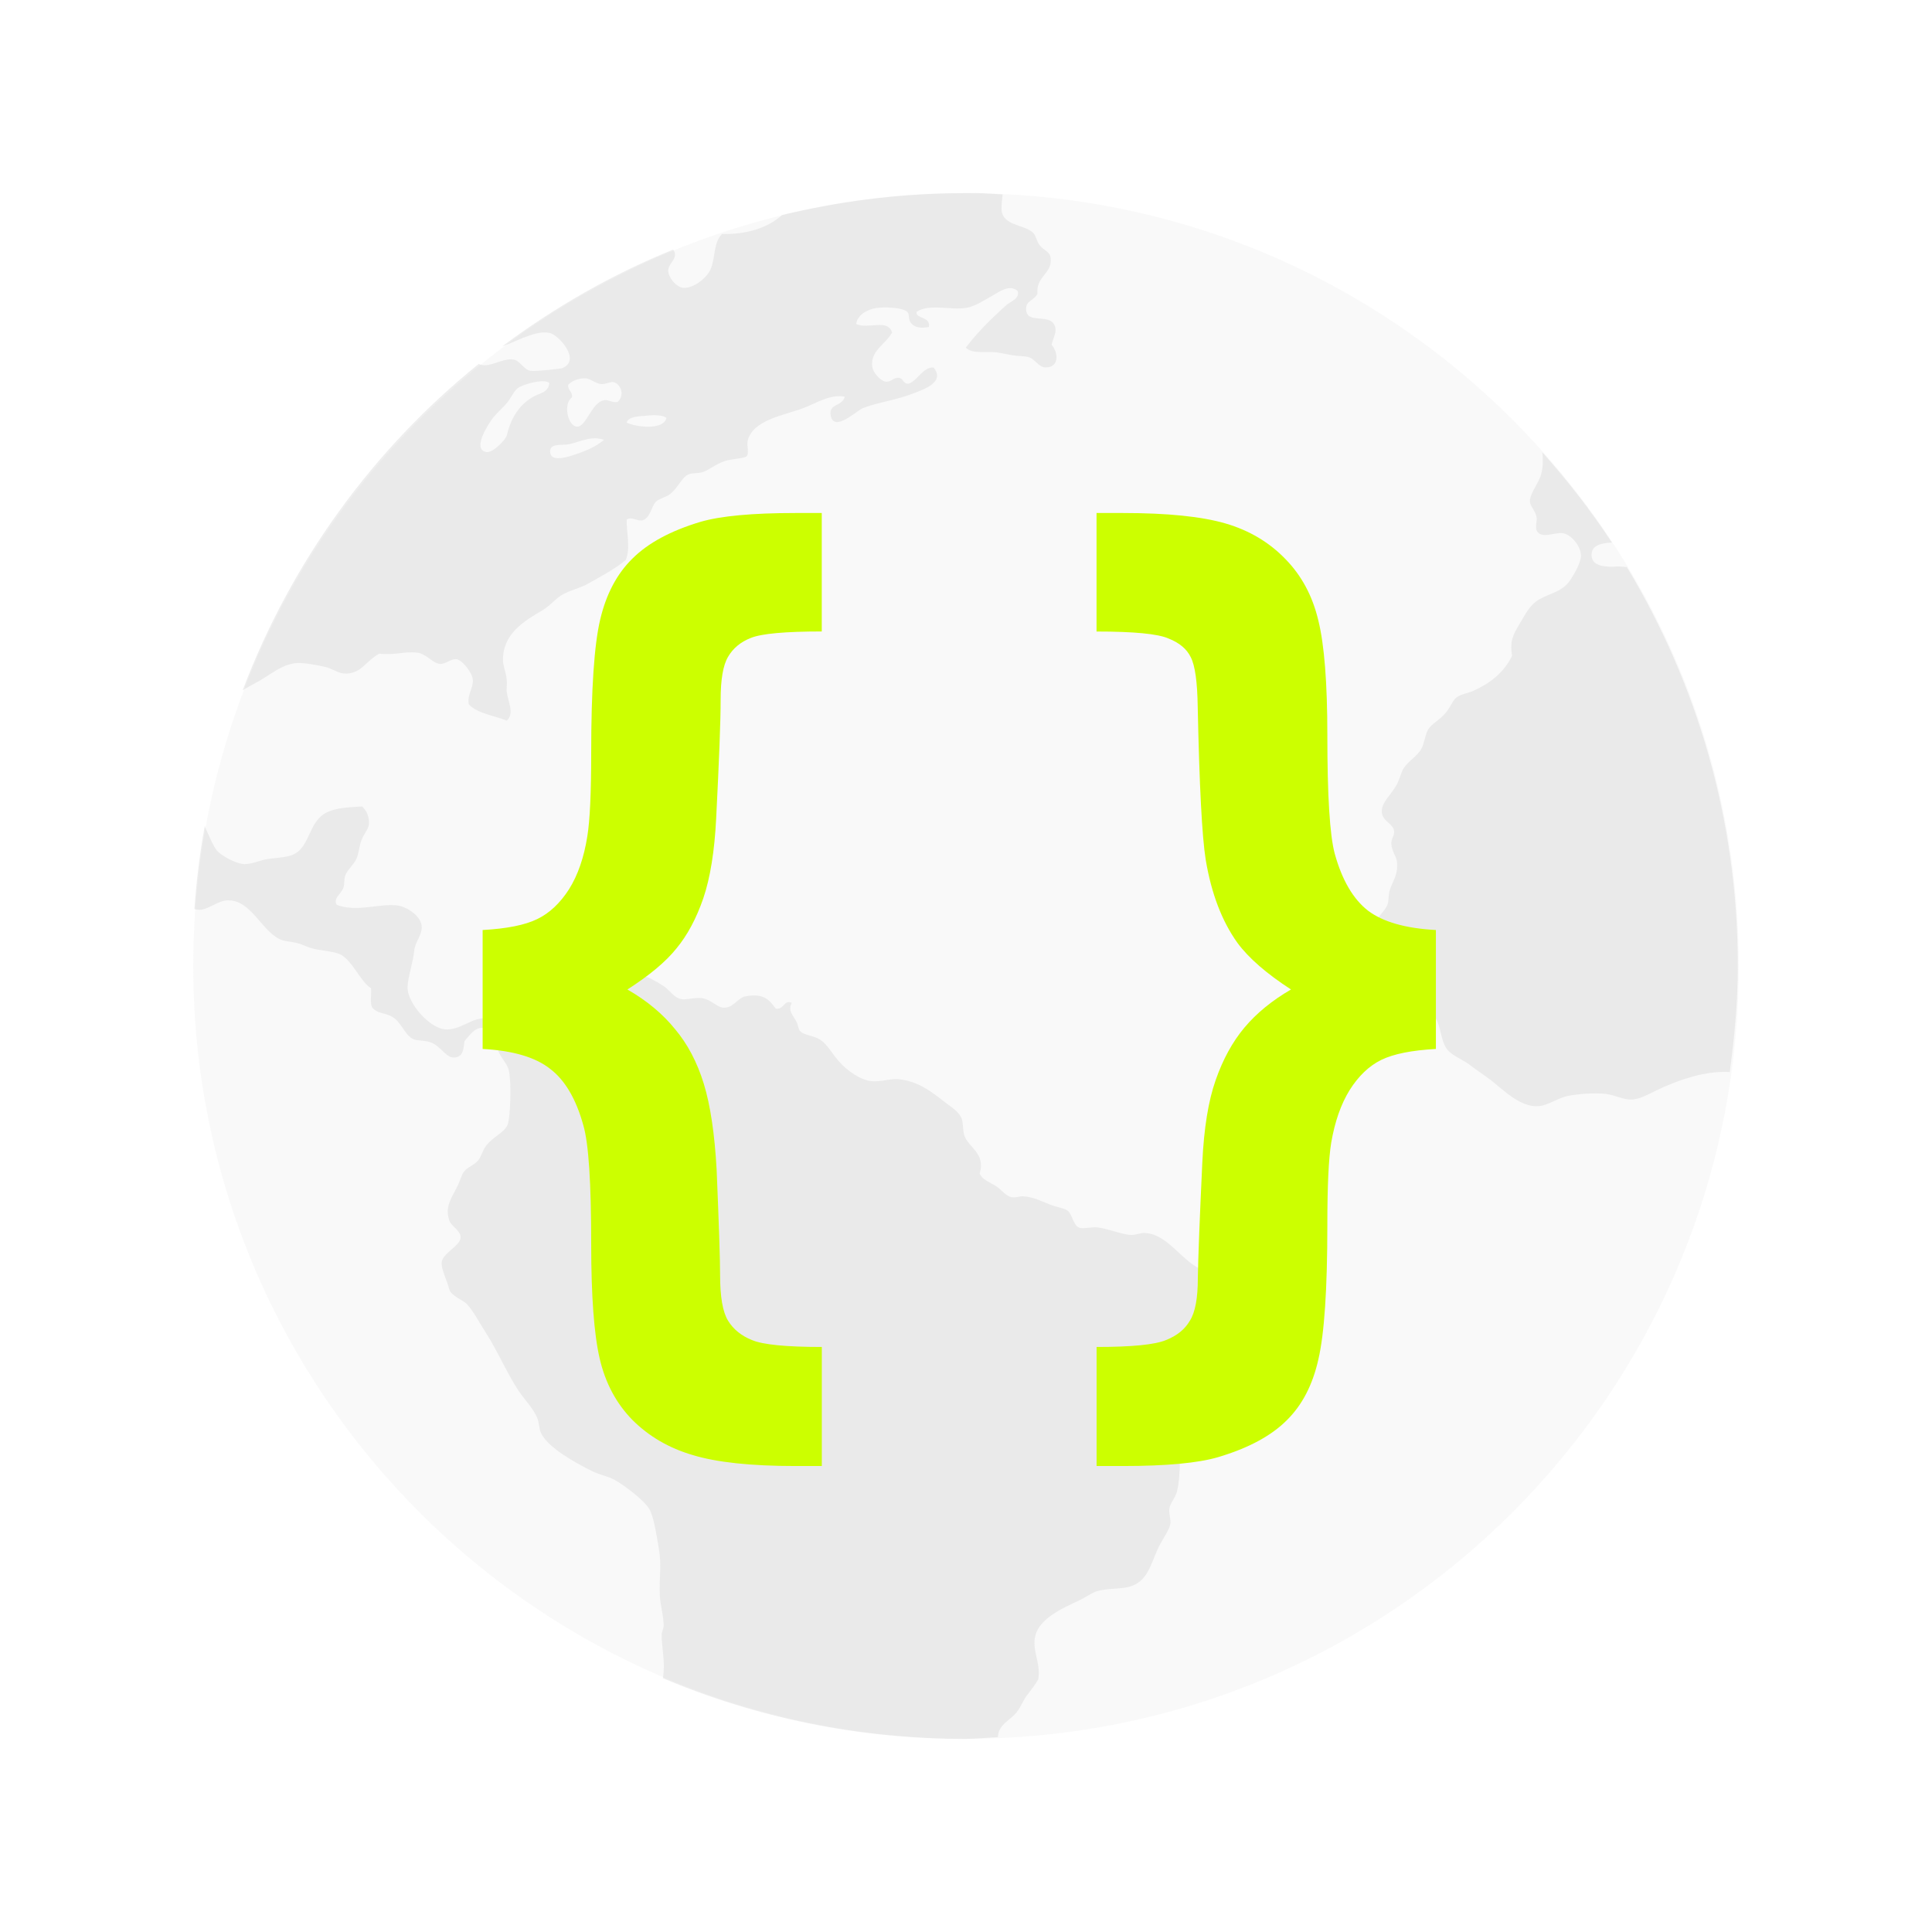
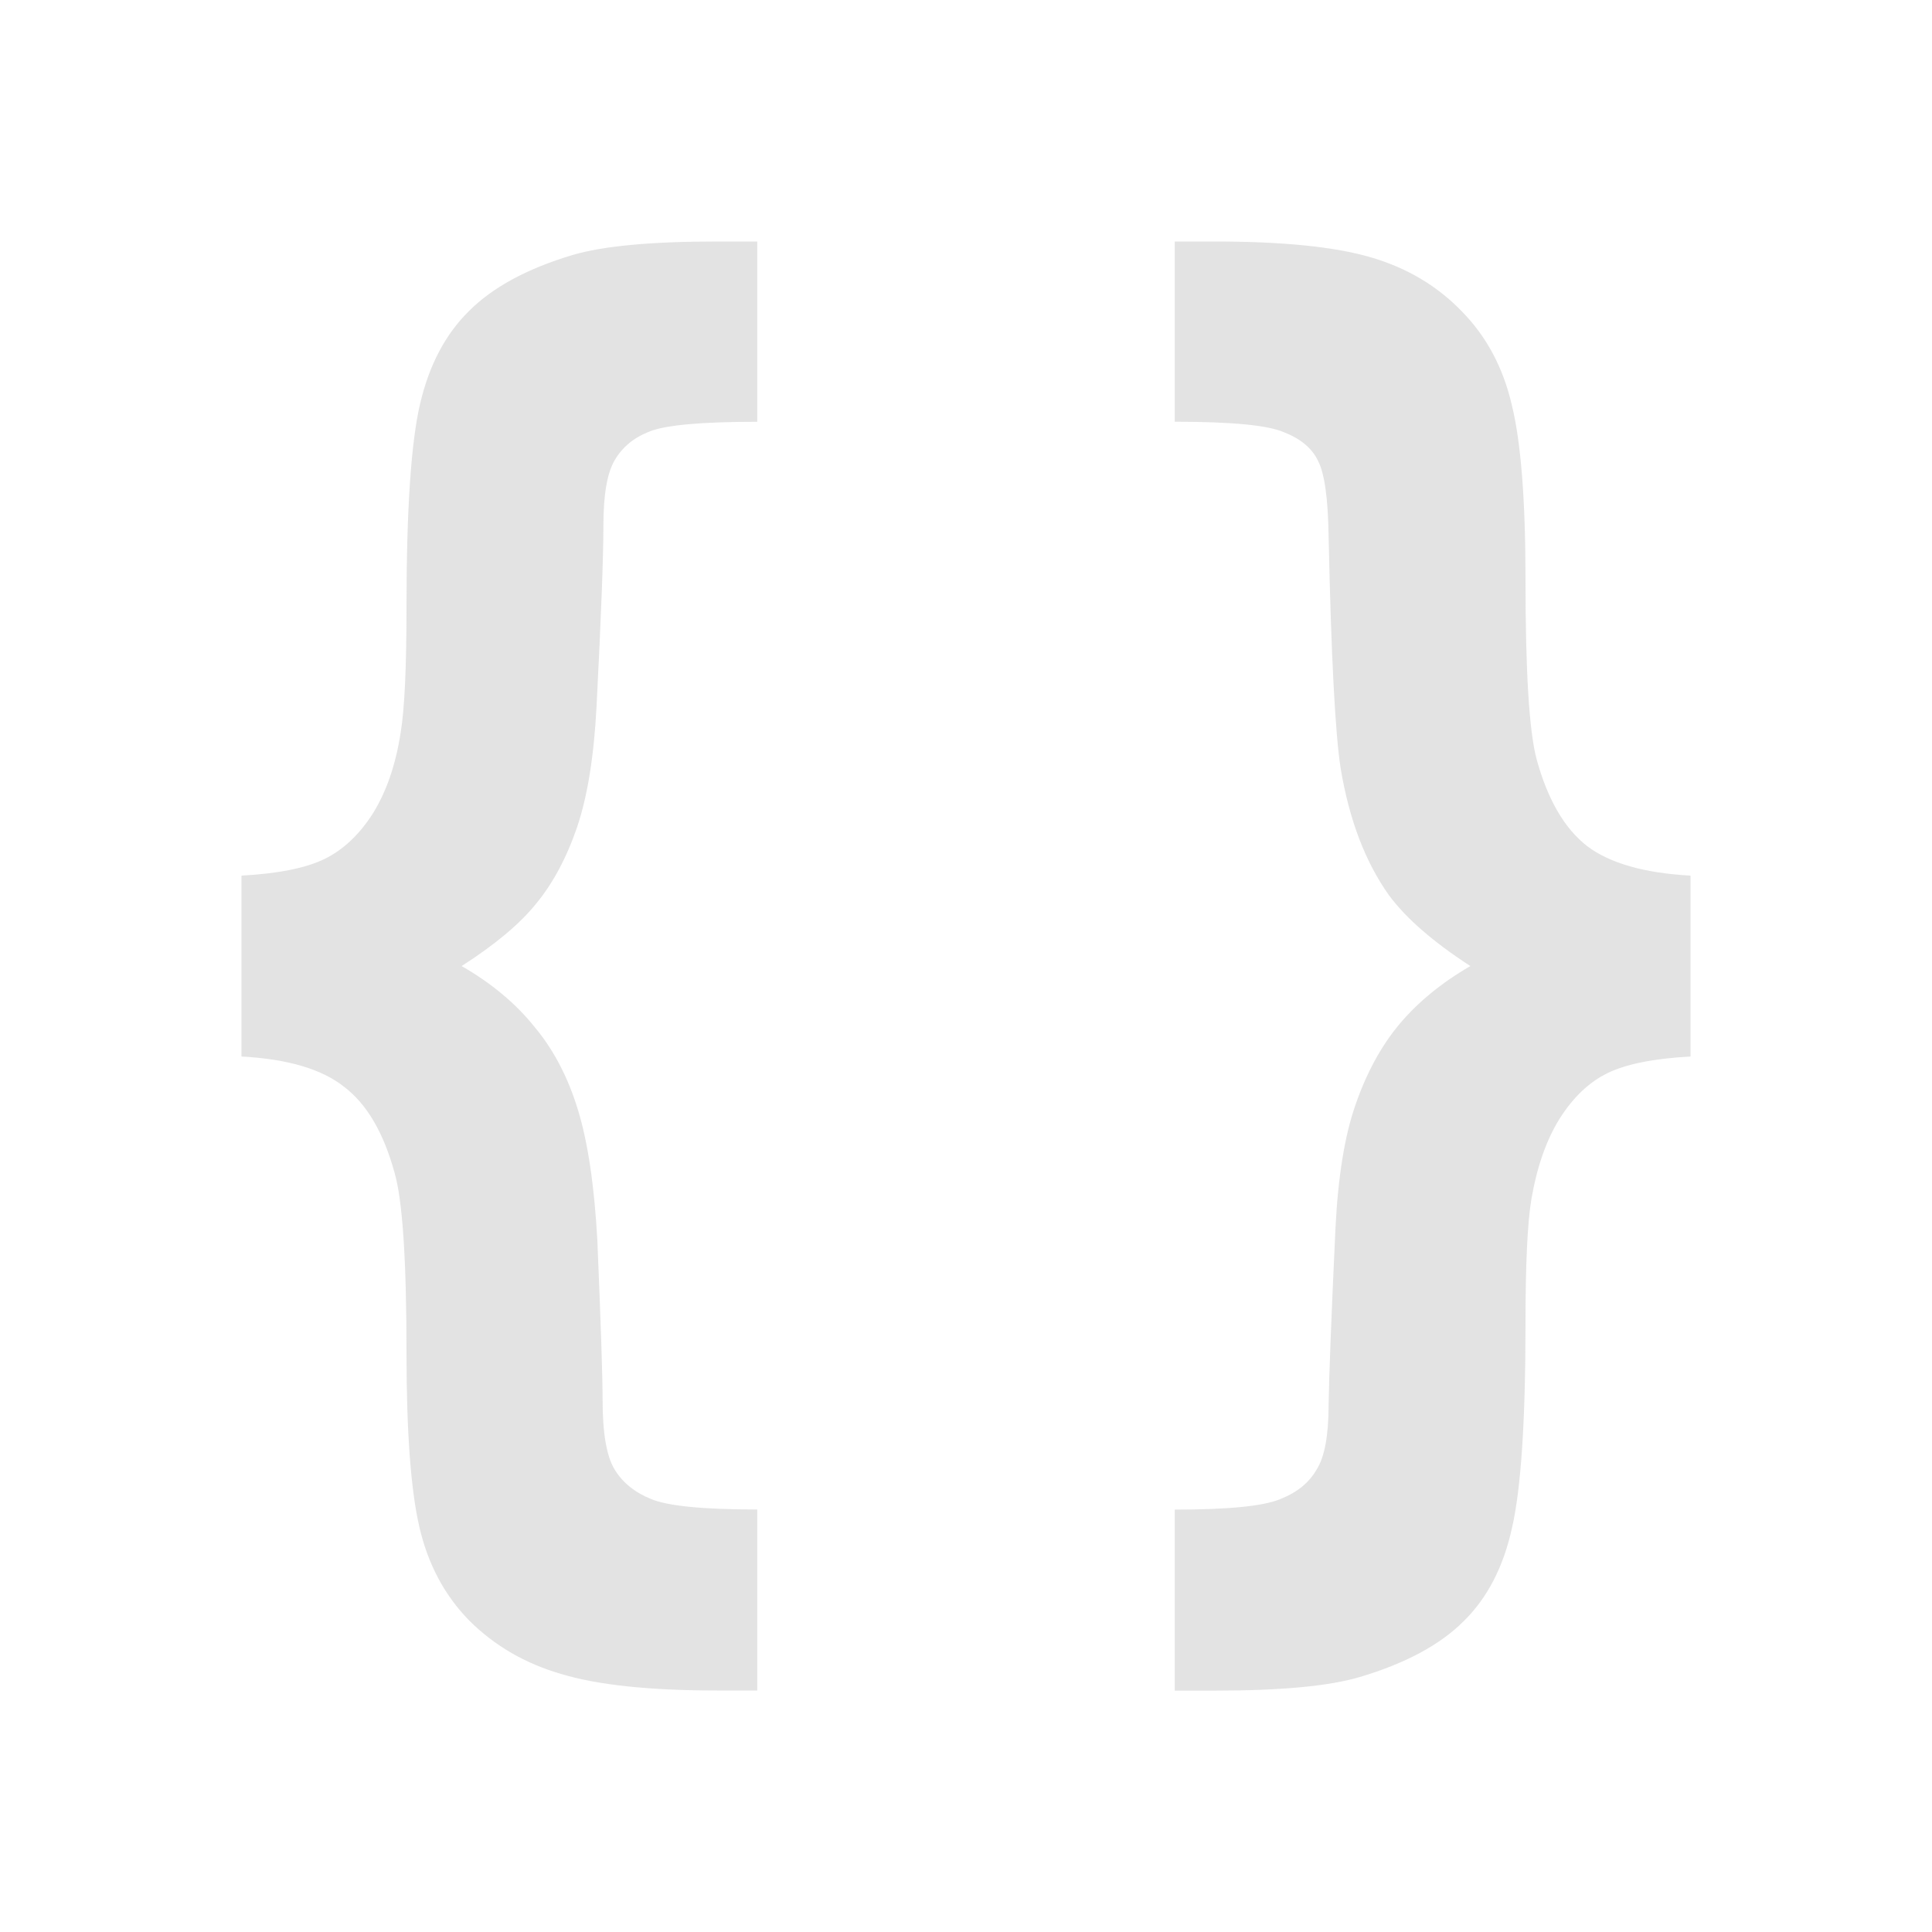
<svg xmlns="http://www.w3.org/2000/svg" width="32" height="32" viewBox="0 0 32 32" version="1.1" id="svg8">
  <defs id="ol-defs">
    <style id="current-color-scheme">      .ColorScheme-Text {
        color:#d0d0d0;
        stop-color:#d0d0d0;
      }
      .ColorScheme-Background {
        color:#212121;
        stop-color:#212121;
      }
      .ColorScheme-Highlight {
        color:#0039a9;
        stop-color:#0039a9;
      }
      .ColorScheme-ViewText {
        color:#d0d0d0;
        stop-color:#d0d0d0;
      }
      .ColorScheme-ViewBackground {
        color:#19191b;
        stop-color:#19191b;
      }
      .ColorScheme-ViewHover {
        color:#005cc7;
        stop-color:#005cc7;
      }
      .ColorScheme-ViewFocus{
        color:#002466;
        stop-color:#002466;
      }
      .ColorScheme-ButtonText {
        color:#d0d0d0;
        stop-color:#d0d0d0;
      }
      .ColorScheme-ButtonBackground {
        color:#232323;
        stop-color:#232323;                             
      }                                                 
      .ColorScheme-ButtonHover {                        
        color:#005cc7;                                  
        stop-color:#005cc7;                             
      }                                                 
      .ColorScheme-ButtonFocus{                         
        color:#0039a9;                                  
        stop-color:#0039a9;                             
      }</style>
    <style id="current-color-scheme-7">      .ColorScheme-Text {
        color:#d0d0d0;
        stop-color:#d0d0d0;
      }
      .ColorScheme-Background {
        color:#212121;
        stop-color:#212121;
      }
      .ColorScheme-Highlight {
        color:#0039a9;
        stop-color:#0039a9;
      }
      .ColorScheme-ViewText {
        color:#d0d0d0;
        stop-color:#d0d0d0;
      }
      .ColorScheme-ViewBackground {
        color:#19191b;
        stop-color:#19191b;
      }
      .ColorScheme-ViewHover {
        color:#005cc7;
        stop-color:#005cc7;
      }
      .ColorScheme-ViewFocus{
        color:#002466;
        stop-color:#002466;
      }
      .ColorScheme-ButtonText {
        color:#d0d0d0;
        stop-color:#d0d0d0;
      }
      .ColorScheme-ButtonBackground {
        color:#232323;
        stop-color:#232323;                             
      }                                                 
      .ColorScheme-ButtonHover {                        
        color:#005cc7;                                  
        stop-color:#005cc7;                             
      }                                                 
      .ColorScheme-ButtonFocus{                         
        color:#0039a9;                                  
        stop-color:#0039a9;                             
      }</style>
  </defs>
  <g id="g4324">
    <rect style="fill:none;fill-opacity:0.747;stroke-width:23.616;stroke-opacity:0.36" id="rect4264" width="32" height="32" x="0" y="0" />
-     <path style="display:inline;opacity:0.12;fill:#d0d0d0;stroke-width:1.5;stroke-linecap:square" d="M 28.8,16 A 12.8,12.8 0 0 1 16,28.8 12.8,12.8 0 0 1 3.2,16 12.8,12.8 0 0 1 16,3.2 12.8,12.8 0 0 1 28.8,16 Z" id="path4845" />
-     <path style="opacity:0.358;fill:#d0d0d0;stroke-width:1" id="path34" d="M 15.8,3.2 C 14.819,3.213 13.869,3.341 12.954,3.561 12.714,3.777 12.358,3.886 11.959,3.875 11.817,4.012 11.85,4.267 11.772,4.454 11.706,4.612 11.476,4.78 11.318,4.767 11.201,4.757 11.068,4.593 11.068,4.484 11.068,4.353 11.25,4.28 11.15,4.134 10.131,4.547 9.183,5.092 8.315,5.74 c 0.233,-0.086 0.489,-0.23 0.7,-0.234 0.035,-4.117e-4 0.066,0.003 0.098,0.011 0.142,0.037 0.515,0.446 0.204,0.579 C 9.288,6.108 8.861,6.155 8.787,6.142 8.678,6.124 8.614,5.974 8.505,5.955 8.321,5.923 8.088,6.113 7.929,6.028 6.184,7.436 4.83,9.297 4.019,11.433 c 0.074,-0.043 0.151,-0.088 0.218,-0.123 0.229,-0.119 0.422,-0.311 0.688,-0.329 0.133,-0.003 0.324,0.036 0.452,0.063 0.118,0.024 0.213,0.103 0.314,0.111 0.289,0.022 0.357,-0.203 0.593,-0.329 0.244,0.034 0.405,-0.041 0.625,-0.016 0.15,0.017 0.258,0.177 0.375,0.186 0.098,0.01 0.185,-0.091 0.28,-0.077 0.092,0.014 0.251,0.216 0.266,0.329 0.019,0.141 -0.103,0.267 -0.063,0.422 0.147,0.15 0.415,0.18 0.625,0.266 0.137,-0.113 0.018,-0.322 0,-0.486 -0.003,-0.072 0.01,-0.136 0,-0.202 C 8.381,11.135 8.332,11.031 8.331,10.935 8.328,10.49 8.69,10.282 8.989,10.106 9.118,10.029 9.219,9.896 9.332,9.84 9.49,9.76 9.608,9.742 9.739,9.668 9.976,9.535 10.179,9.428 10.364,9.277 c 0.086,-0.202 0.009,-0.472 0.016,-0.672 0.086,-0.052 0.159,0.024 0.25,0.016 0.143,-0.03 0.155,-0.232 0.236,-0.313 0.047,-0.046 0.176,-0.079 0.234,-0.125 0.142,-0.112 0.188,-0.281 0.313,-0.329 0.045,-0.018 0.148,-0.013 0.218,-0.032 0.093,-0.025 0.224,-0.134 0.375,-0.186 0.098,-0.034 0.323,-0.041 0.361,-0.079 0.046,-0.047 -6.4e-5,-0.179 0.016,-0.25 0.076,-0.353 0.608,-0.428 0.922,-0.547 0.22,-0.084 0.446,-0.236 0.688,-0.189 -0.047,0.168 -0.272,0.109 -0.234,0.313 0.053,0.283 0.431,-0.082 0.531,-0.123 0.191,-0.08 0.518,-0.129 0.768,-0.22 0.219,-0.08 0.612,-0.203 0.405,-0.454 -0.172,-0.01 -0.255,0.202 -0.405,0.266 -0.104,0.017 -0.085,-0.086 -0.173,-0.095 -0.084,-0.01 -0.131,0.077 -0.218,0.063 -0.086,-0.014 -0.206,-0.149 -0.22,-0.25 -0.034,-0.261 0.221,-0.368 0.329,-0.563 -0.071,-0.236 -0.398,-0.049 -0.595,-0.141 0.019,-0.141 0.165,-0.238 0.329,-0.264 0.135,-0.023 0.436,-0.011 0.516,0.061 0.046,0.039 0.004,0.138 0.079,0.204 0.08,0.072 0.177,0.065 0.28,0.048 0.037,-0.178 -0.231,-0.134 -0.202,-0.252 0.211,-0.138 0.554,-0.024 0.813,-0.063 0.149,-0.022 0.306,-0.128 0.438,-0.202 0.125,-0.071 0.289,-0.195 0.422,-0.079 0.036,0.128 -0.117,0.171 -0.188,0.234 -0.239,0.213 -0.486,0.457 -0.672,0.704 0.114,0.111 0.321,0.056 0.514,0.079 0.075,0.01 0.17,0.032 0.25,0.046 0.093,0.017 0.193,0.011 0.266,0.03 0.131,0.032 0.167,0.173 0.297,0.173 0.214,-3.841e-4 0.216,-0.232 0.095,-0.377 0.038,-0.148 0.098,-0.224 0.046,-0.327 -0.096,-0.193 -0.45,-0.01 -0.468,-0.25 -0.012,-0.156 0.131,-0.15 0.188,-0.266 -0.026,-0.301 0.247,-0.323 0.218,-0.593 -0.013,-0.113 -0.109,-0.114 -0.188,-0.22 -0.041,-0.054 -0.06,-0.162 -0.109,-0.204 -0.164,-0.138 -0.496,-0.111 -0.516,-0.375 -0.003,-0.089 0.01,-0.169 0.018,-0.254 -0.151,-0.007 -0.3,-0.021 -0.452,-0.023 z M 9.709,6.267 c 0.073,0.01 0.162,0.088 0.25,0.095 0.084,0.003 0.152,-0.046 0.204,-0.032 0.131,0.034 0.185,0.232 0.063,0.329 -0.102,0.013 -0.143,-0.044 -0.22,-0.03 C 9.793,6.664 9.712,7.079 9.553,7.066 9.404,7.053 9.323,6.688 9.475,6.58 9.485,6.485 9.406,6.47 9.41,6.376 9.455,6.318 9.584,6.257 9.709,6.267 Z m -0.704,0.048 c 0.044,0.002 0.076,0.011 0.093,0.03 C 9.077,6.512 8.946,6.502 8.817,6.58 8.595,6.714 8.466,6.918 8.396,7.205 8.375,7.288 8.157,7.509 8.051,7.487 7.803,7.435 8.119,6.978 8.176,6.908 8.238,6.831 8.322,6.763 8.396,6.674 8.467,6.588 8.514,6.472 8.583,6.424 8.659,6.372 8.874,6.31 9.005,6.315 Z m 1.851,0.563 c 0.079,0.002 0.15,0.014 0.182,0.046 -0.051,0.206 -0.495,0.151 -0.657,0.077 0.011,-0.078 0.132,-0.099 0.234,-0.109 0.072,-0.003 0.162,-0.017 0.241,-0.014 z M 9.843,7.259 c 0.053,-0.002 0.107,0.01 0.163,0.025 C 9.861,7.404 9.706,7.471 9.458,7.55 9.34,7.587 9.134,7.634 9.114,7.501 9.089,7.339 9.287,7.377 9.396,7.362 9.533,7.343 9.683,7.264 9.843,7.259 Z M 25.546,7.491 c 0.012,0.117 0.014,0.229 -0.018,0.355 -0.043,0.169 -0.195,0.323 -0.188,0.47 0.01,0.075 0.092,0.148 0.111,0.25 0.01,0.054 -0.025,0.17 0,0.22 0.079,0.154 0.296,0.023 0.438,0.046 0.138,0.022 0.298,0.22 0.297,0.375 -0.002,0.108 -0.103,0.287 -0.171,0.391 -0.136,0.207 -0.321,0.216 -0.516,0.327 -0.163,0.092 -0.233,0.247 -0.329,0.407 -0.104,0.174 -0.168,0.279 -0.125,0.531 -0.14,0.277 -0.352,0.447 -0.641,0.579 -0.086,0.039 -0.202,0.052 -0.28,0.109 -0.062,0.045 -0.099,0.166 -0.188,0.266 -0.11,0.122 -0.225,0.173 -0.282,0.266 -0.045,0.072 -0.06,0.216 -0.109,0.313 -0.067,0.131 -0.209,0.196 -0.297,0.329 -0.04,0.062 -0.067,0.186 -0.111,0.266 -0.099,0.18 -0.268,0.31 -0.25,0.468 0.018,0.153 0.192,0.179 0.204,0.313 0.003,0.075 -0.05,0.121 -0.046,0.204 0.003,0.12 0.083,0.204 0.093,0.297 0.023,0.232 -0.08,0.325 -0.123,0.484 -0.021,0.076 -0.012,0.16 -0.032,0.22 -0.038,0.116 -0.2,0.222 -0.204,0.359 -0.002,0.098 0.101,0.176 0.109,0.313 0.003,0.094 -0.047,0.195 -0.03,0.282 0.033,0.17 0.338,0.368 0.47,0.5 0.177,0.177 0.408,0.314 0.484,0.5 0.064,0.158 0.064,0.365 0.188,0.484 0.091,0.088 0.242,0.142 0.359,0.234 0.109,0.086 0.228,0.159 0.345,0.25 0.19,0.149 0.477,0.446 0.781,0.423 0.158,-0.012 0.321,-0.141 0.5,-0.173 0.185,-0.033 0.425,-0.05 0.611,-0.03 0.143,0.014 0.289,0.1 0.438,0.093 0.157,-0.01 0.336,-0.126 0.514,-0.204 0.281,-0.122 0.691,-0.275 1.102,-0.252 0.079,-0.577 0.134,-1.161 0.134,-1.76 0,-2.423 -0.678,-4.676 -1.838,-6.604 -0.054,-0.004 -0.103,-0.011 -0.163,-0.009 -0.159,0.01 -0.419,0.01 -0.422,-0.188 -0.002,-0.162 0.153,-0.198 0.338,-0.209 C 26.351,8.457 25.964,7.961 25.546,7.491 Z M 6.002,13.357 c -0.26,0.014 -0.429,0.026 -0.577,0.093 -0.338,0.154 -0.273,0.612 -0.611,0.72 -0.117,0.037 -0.277,0.039 -0.405,0.063 -0.111,0.02 -0.246,0.081 -0.361,0.079 -0.135,-0.003 -0.371,-0.133 -0.452,-0.22 -0.055,-0.06 -0.146,-0.27 -0.205,-0.409 -0.082,0.45 -0.138,0.908 -0.171,1.374 0.028,0.005 0.057,0.013 0.08,0.013 0.148,8.87e-4 0.306,-0.153 0.47,-0.157 0.383,-0.011 0.55,0.488 0.859,0.641 0.078,0.039 0.18,0.04 0.28,0.063 0.081,0.018 0.142,0.052 0.22,0.079 0.165,0.056 0.368,0.05 0.5,0.109 0.199,0.088 0.345,0.462 0.516,0.563 0.01,0.101 -0.019,0.237 0.016,0.313 0.081,0.11 0.195,0.086 0.329,0.157 0.16,0.086 0.208,0.307 0.359,0.375 0.052,0.023 0.184,0.021 0.266,0.046 0.207,0.063 0.274,0.303 0.452,0.25 0.117,-0.034 0.108,-0.155 0.127,-0.266 0.077,-0.084 0.16,-0.216 0.28,-0.218 0.194,-0.01 0.212,0.201 0.282,0.389 0.04,0.107 0.144,0.2 0.171,0.313 0.048,0.194 0.025,0.775 -0.016,0.891 -0.049,0.142 -0.242,0.203 -0.361,0.361 -0.056,0.074 -0.083,0.182 -0.125,0.234 -0.077,0.093 -0.191,0.118 -0.248,0.204 -0.032,0.048 -0.063,0.152 -0.095,0.218 -0.094,0.199 -0.22,0.34 -0.141,0.579 0.033,0.098 0.187,0.165 0.188,0.28 4.024e-4,0.136 -0.29,0.258 -0.313,0.407 -0.017,0.111 0.09,0.309 0.125,0.454 0.026,0.109 0.232,0.177 0.297,0.25 0.11,0.123 0.198,0.297 0.298,0.452 0.198,0.304 0.354,0.675 0.547,0.97 0.102,0.154 0.245,0.293 0.313,0.454 0.035,0.081 0.031,0.177 0.063,0.25 0.112,0.252 0.605,0.516 0.859,0.641 0.119,0.058 0.251,0.079 0.361,0.139 0.166,0.092 0.493,0.341 0.577,0.486 0.075,0.131 0.121,0.448 0.157,0.656 0.048,0.274 0.002,0.485 0.016,0.782 0.01,0.161 0.061,0.323 0.063,0.484 8.5e-4,0.056 -0.03,0.098 -0.032,0.155 -0.003,0.195 0.049,0.415 0.032,0.611 -9.15e-4,0.042 -0.005,0.074 -0.013,0.111 1.534,0.648 3.223,1.006 4.998,1.006 0.186,0 0.366,-0.021 0.55,-0.029 0.005,-0.029 0.008,-0.059 0.014,-0.082 0.057,-0.159 0.203,-0.211 0.297,-0.329 0.071,-0.088 0.104,-0.192 0.171,-0.28 0.073,-0.096 0.139,-0.181 0.188,-0.266 0.046,-0.285 -0.114,-0.484 -0.046,-0.734 0.075,-0.281 0.462,-0.452 0.734,-0.579 0.094,-0.043 0.19,-0.115 0.266,-0.141 0.188,-0.066 0.423,-0.03 0.595,-0.093 0.293,-0.107 0.324,-0.421 0.468,-0.688 0.068,-0.126 0.158,-0.253 0.171,-0.343 0.012,-0.081 -0.029,-0.156 -0.016,-0.252 0.014,-0.094 0.099,-0.177 0.125,-0.28 0.034,-0.135 0.048,-0.333 0.048,-0.484 0,-0.124 -0.057,-0.233 -0.063,-0.345 -0.02,-0.406 0.146,-0.451 0.297,-0.672 0.075,-0.11 0.103,-0.234 0.155,-0.313 0.252,-0.376 0.689,-0.557 0.657,-1.125 -0.011,-0.188 -0.128,-0.613 -0.266,-0.673 -0.079,-0.034 -0.261,-0.003 -0.375,-0.046 -0.37,-0.138 -0.587,-0.596 -0.97,-0.625 -0.082,-0.01 -0.156,0.034 -0.248,0.032 -0.152,-0.01 -0.381,-0.106 -0.548,-0.125 -0.107,-0.012 -0.249,0.032 -0.313,0 -0.098,-0.047 -0.108,-0.227 -0.188,-0.28 -0.063,-0.043 -0.185,-0.058 -0.28,-0.095 -0.154,-0.059 -0.276,-0.129 -0.454,-0.141 -0.055,-0.003 -0.124,0.026 -0.188,0.016 -0.098,-0.017 -0.175,-0.132 -0.266,-0.188 -0.114,-0.069 -0.219,-0.103 -0.266,-0.202 0.103,-0.337 -0.181,-0.431 -0.25,-0.625 -0.033,-0.091 -0.018,-0.201 -0.046,-0.282 -0.041,-0.117 -0.156,-0.183 -0.282,-0.28 -0.226,-0.174 -0.427,-0.337 -0.75,-0.377 -0.142,-0.018 -0.282,0.043 -0.454,0.032 -0.182,-0.012 -0.41,-0.171 -0.547,-0.327 -0.132,-0.152 -0.197,-0.288 -0.313,-0.361 -0.109,-0.07 -0.254,-0.068 -0.329,-0.139 -0.033,-0.031 -0.027,-0.084 -0.063,-0.157 -0.055,-0.114 -0.147,-0.176 -0.079,-0.313 -0.125,-0.064 -0.128,0.118 -0.264,0.095 -0.122,-0.172 -0.224,-0.254 -0.5,-0.204 -0.126,0.023 -0.198,0.184 -0.345,0.188 -0.121,0.01 -0.216,-0.135 -0.375,-0.157 -0.12,-0.017 -0.257,0.032 -0.343,0.016 -0.133,-0.027 -0.175,-0.138 -0.297,-0.218 -0.089,-0.059 -0.262,-0.159 -0.313,-0.157 -0.157,0.01 -0.269,0.335 -0.486,0.22 -0.105,-0.133 0.171,-0.204 0.046,-0.329 -0.095,-0.095 -0.174,0.042 -0.25,0.095 -0.087,0.06 -0.168,0.12 -0.264,0.155 -0.215,0.08 -0.348,0.038 -0.516,0.125 -0.155,0.08 -0.162,0.215 -0.25,0.375 -0.072,0.131 -0.237,0.321 -0.345,0.329 -0.131,0.01 -0.256,-0.183 -0.375,-0.234 -0.358,-0.155 -0.532,0.137 -0.829,0.141 -0.276,0.01 -0.669,-0.444 -0.656,-0.704 0.003,-0.158 0.09,-0.399 0.109,-0.595 0.017,-0.156 0.123,-0.249 0.125,-0.391 0.003,-0.19 -0.252,-0.337 -0.375,-0.359 -0.292,-0.054 -0.698,0.118 -1.033,-0.016 -0.064,-0.106 0.075,-0.179 0.111,-0.282 0.02,-0.059 0.009,-0.137 0.03,-0.202 0.037,-0.1 0.141,-0.177 0.188,-0.282 0.035,-0.08 0.043,-0.197 0.079,-0.297 0.041,-0.114 0.116,-0.186 0.125,-0.266 0.012,-0.105 -0.028,-0.227 -0.111,-0.297 z m 4.18,3.31 c 0.106,0.01 0.119,0.229 0.011,0.247 -0.117,0.018 -0.176,-0.183 -0.063,-0.236 0.019,-0.01 0.037,-0.012 0.052,-0.011 z" />
-     <path style="font-style:normal;font-variant:normal;font-weight:bold;font-stretch:normal;font-size:2.822px;font-family:Arial;-inkscape-font-specification:'Arial, Bold';font-variant-ligatures:normal;font-variant-caps:normal;font-variant-numeric:normal;font-feature-settings:normal;text-align:start;writing-mode:lr-tb;text-anchor:start;fill:#ccff00;stroke-width:1" d="m 13.177,8.497 c -0.717,0 -1.243,0.049 -1.577,0.147 -0.493,0.148 -0.868,0.351 -1.125,0.608 -0.257,0.252 -0.435,0.589 -0.534,1.01 -0.099,0.416 -0.149,1.155 -0.149,2.217 0,0.652 -0.021,1.109 -0.064,1.372 -0.055,0.35 -0.156,0.643 -0.304,0.879 -0.148,0.23 -0.323,0.395 -0.526,0.493 -0.203,0.099 -0.504,0.159 -0.904,0.181 v 1.97 c 0.504,0.027 0.876,0.138 1.117,0.329 0.246,0.186 0.43,0.498 0.551,0.936 0.088,0.301 0.13,0.955 0.13,1.962 0,0.865 0.047,1.498 0.14,1.898 0.093,0.405 0.274,0.745 0.542,1.019 0.274,0.274 0.608,0.468 1.002,0.583 0.394,0.12 0.961,0.181 1.7,0.181 h 0.436 v -1.972 c -0.591,0 -0.978,-0.038 -1.159,-0.115 -0.175,-0.071 -0.306,-0.177 -0.394,-0.32 -0.088,-0.142 -0.132,-0.394 -0.132,-0.755 0,-0.252 -0.019,-0.833 -0.057,-1.742 -0.033,-0.597 -0.104,-1.072 -0.213,-1.428 -0.11,-0.356 -0.268,-0.658 -0.476,-0.904 -0.203,-0.252 -0.466,-0.471 -0.789,-0.657 0.367,-0.235 0.638,-0.462 0.813,-0.681 0.181,-0.219 0.329,-0.496 0.444,-0.83 0.115,-0.339 0.186,-0.781 0.213,-1.323 0.049,-0.964 0.074,-1.618 0.074,-1.963 0,-0.339 0.041,-0.576 0.123,-0.713 0.082,-0.142 0.209,-0.247 0.378,-0.313 0.175,-0.071 0.567,-0.107 1.174,-0.107 V 8.497 Z m 4.985,0 v 1.963 c 0.619,0 1.016,0.038 1.191,0.115 0.181,0.071 0.304,0.174 0.37,0.311 0.071,0.137 0.109,0.411 0.115,0.821 0.027,1.303 0.071,2.148 0.132,2.531 0.093,0.559 0.268,1.018 0.526,1.379 0.186,0.252 0.482,0.509 0.887,0.772 -0.312,0.181 -0.57,0.391 -0.772,0.632 -0.197,0.235 -0.356,0.525 -0.476,0.87 -0.12,0.339 -0.194,0.794 -0.221,1.364 -0.044,0.942 -0.069,1.58 -0.074,1.914 0,0.334 -0.044,0.569 -0.132,0.706 -0.082,0.142 -0.213,0.248 -0.394,0.32 -0.181,0.077 -0.565,0.115 -1.151,0.115 v 1.972 h 0.436 c 0.717,0 1.243,-0.049 1.577,-0.147 0.498,-0.148 0.876,-0.351 1.134,-0.608 0.257,-0.252 0.432,-0.589 0.526,-1.01 0.099,-0.422 0.149,-1.163 0.149,-2.226 0,-0.646 0.021,-1.101 0.064,-1.364 0.06,-0.35 0.162,-0.64 0.304,-0.87 0.148,-0.235 0.323,-0.403 0.526,-0.502 0.203,-0.099 0.504,-0.159 0.904,-0.181 v -1.97 c -0.504,-0.027 -0.879,-0.135 -1.125,-0.321 -0.246,-0.192 -0.43,-0.507 -0.551,-0.945 -0.082,-0.307 -0.122,-0.96 -0.122,-1.962 0,-0.865 -0.05,-1.498 -0.149,-1.898 C 21.741,9.875 21.56,9.535 21.292,9.261 21.023,8.982 20.692,8.785 20.298,8.67 19.904,8.555 19.337,8.497 18.598,8.497 Z" id="path4271" />
+     <path style="font-style:normal;font-variant:normal;font-weight:bold;font-stretch:normal;font-size:2.822px;font-family:Arial;-inkscape-font-specification:'Arial, Bold';font-variant-ligatures:normal;font-variant-caps:normal;font-variant-numeric:normal;font-feature-settings:normal;text-align:start;writing-mode:lr-tb;text-anchor:start;opacity:0.6;fill:#d0d0d0;stroke-width:1.52" d="m 11.879,4 c -1.091,0 -1.889,0.074 -2.397,0.224 -0.749,0.225 -1.32,0.533 -1.711,0.925 -0.391,0.383 -0.662,0.895 -0.812,1.536 -0.15,0.633 -0.226,1.756 -0.226,3.371 0,0.991 -0.031,1.686 -0.098,2.086 -0.083,0.533 -0.238,0.978 -0.462,1.336 -0.225,0.35 -0.491,0.6 -0.799,0.75 -0.308,0.15 -0.767,0.242 -1.374,0.275 v 2.996 c 0.766,0.042 1.332,0.209 1.698,0.501 0.375,0.283 0.654,0.757 0.837,1.423 0.133,0.458 0.198,1.451 0.198,2.983 0,1.315 0.072,2.277 0.213,2.885 0.142,0.616 0.417,1.133 0.825,1.549 0.416,0.416 0.924,0.712 1.523,0.886 C 9.894,27.908 10.755,28 11.879,28 h 0.663 v -2.998 c -0.899,0 -1.487,-0.058 -1.762,-0.175 -0.266,-0.108 -0.466,-0.269 -0.599,-0.486 -0.133,-0.216 -0.2,-0.599 -0.2,-1.148 0,-0.383 -0.029,-1.267 -0.087,-2.648 -0.05,-0.907 -0.157,-1.63 -0.324,-2.171 -0.166,-0.541 -0.408,-1 -0.724,-1.374 -0.308,-0.383 -0.708,-0.716 -1.2,-0.999 0.558,-0.358 0.969,-0.703 1.236,-1.036 0.275,-0.333 0.501,-0.754 0.675,-1.261 0.175,-0.516 0.282,-1.187 0.324,-2.011 0.075,-1.465 0.113,-2.461 0.113,-2.985 0,-0.516 0.063,-0.876 0.187,-1.085 0.125,-0.216 0.317,-0.375 0.575,-0.475 0.266,-0.108 0.861,-0.162 1.786,-0.162 V 4 Z m 7.579,0 v 2.985 c 0.941,0 1.545,0.058 1.811,0.175 0.275,0.108 0.463,0.265 0.562,0.473 0.108,0.208 0.166,0.624 0.175,1.249 0.042,1.981 0.109,3.265 0.2,3.848 0.142,0.849 0.408,1.547 0.799,2.097 0.283,0.383 0.733,0.774 1.349,1.174 -0.475,0.275 -0.866,0.595 -1.174,0.961 -0.3,0.358 -0.541,0.799 -0.724,1.323 -0.183,0.516 -0.295,1.207 -0.337,2.073 -0.067,1.432 -0.105,2.403 -0.113,2.911 0,0.508 -0.067,0.866 -0.2,1.074 -0.125,0.216 -0.324,0.378 -0.599,0.486 -0.275,0.117 -0.859,0.175 -1.749,0.175 v 2.998 h 0.663 c 1.091,0 1.889,-0.074 2.397,-0.224 0.758,-0.225 1.332,-0.533 1.724,-0.925 0.391,-0.383 0.657,-0.895 0.799,-1.536 0.15,-0.641 0.226,-1.769 0.226,-3.384 0,-0.982 0.031,-1.674 0.098,-2.073 0.092,-0.533 0.246,-0.974 0.462,-1.323 0.225,-0.358 0.491,-0.613 0.799,-0.763 0.308,-0.15 0.767,-0.242 1.374,-0.275 v -2.996 c -0.766,-0.042 -1.336,-0.205 -1.711,-0.488 -0.375,-0.291 -0.654,-0.77 -0.837,-1.436 -0.125,-0.466 -0.185,-1.46 -0.185,-2.983 0,-1.315 -0.076,-2.277 -0.226,-2.885 C 24.899,6.094 24.624,5.577 24.216,5.161 23.808,4.737 23.305,4.437 22.705,4.262 22.106,4.087 21.245,4 20.121,4 Z" id="path4271" />
  </g>
</svg>
